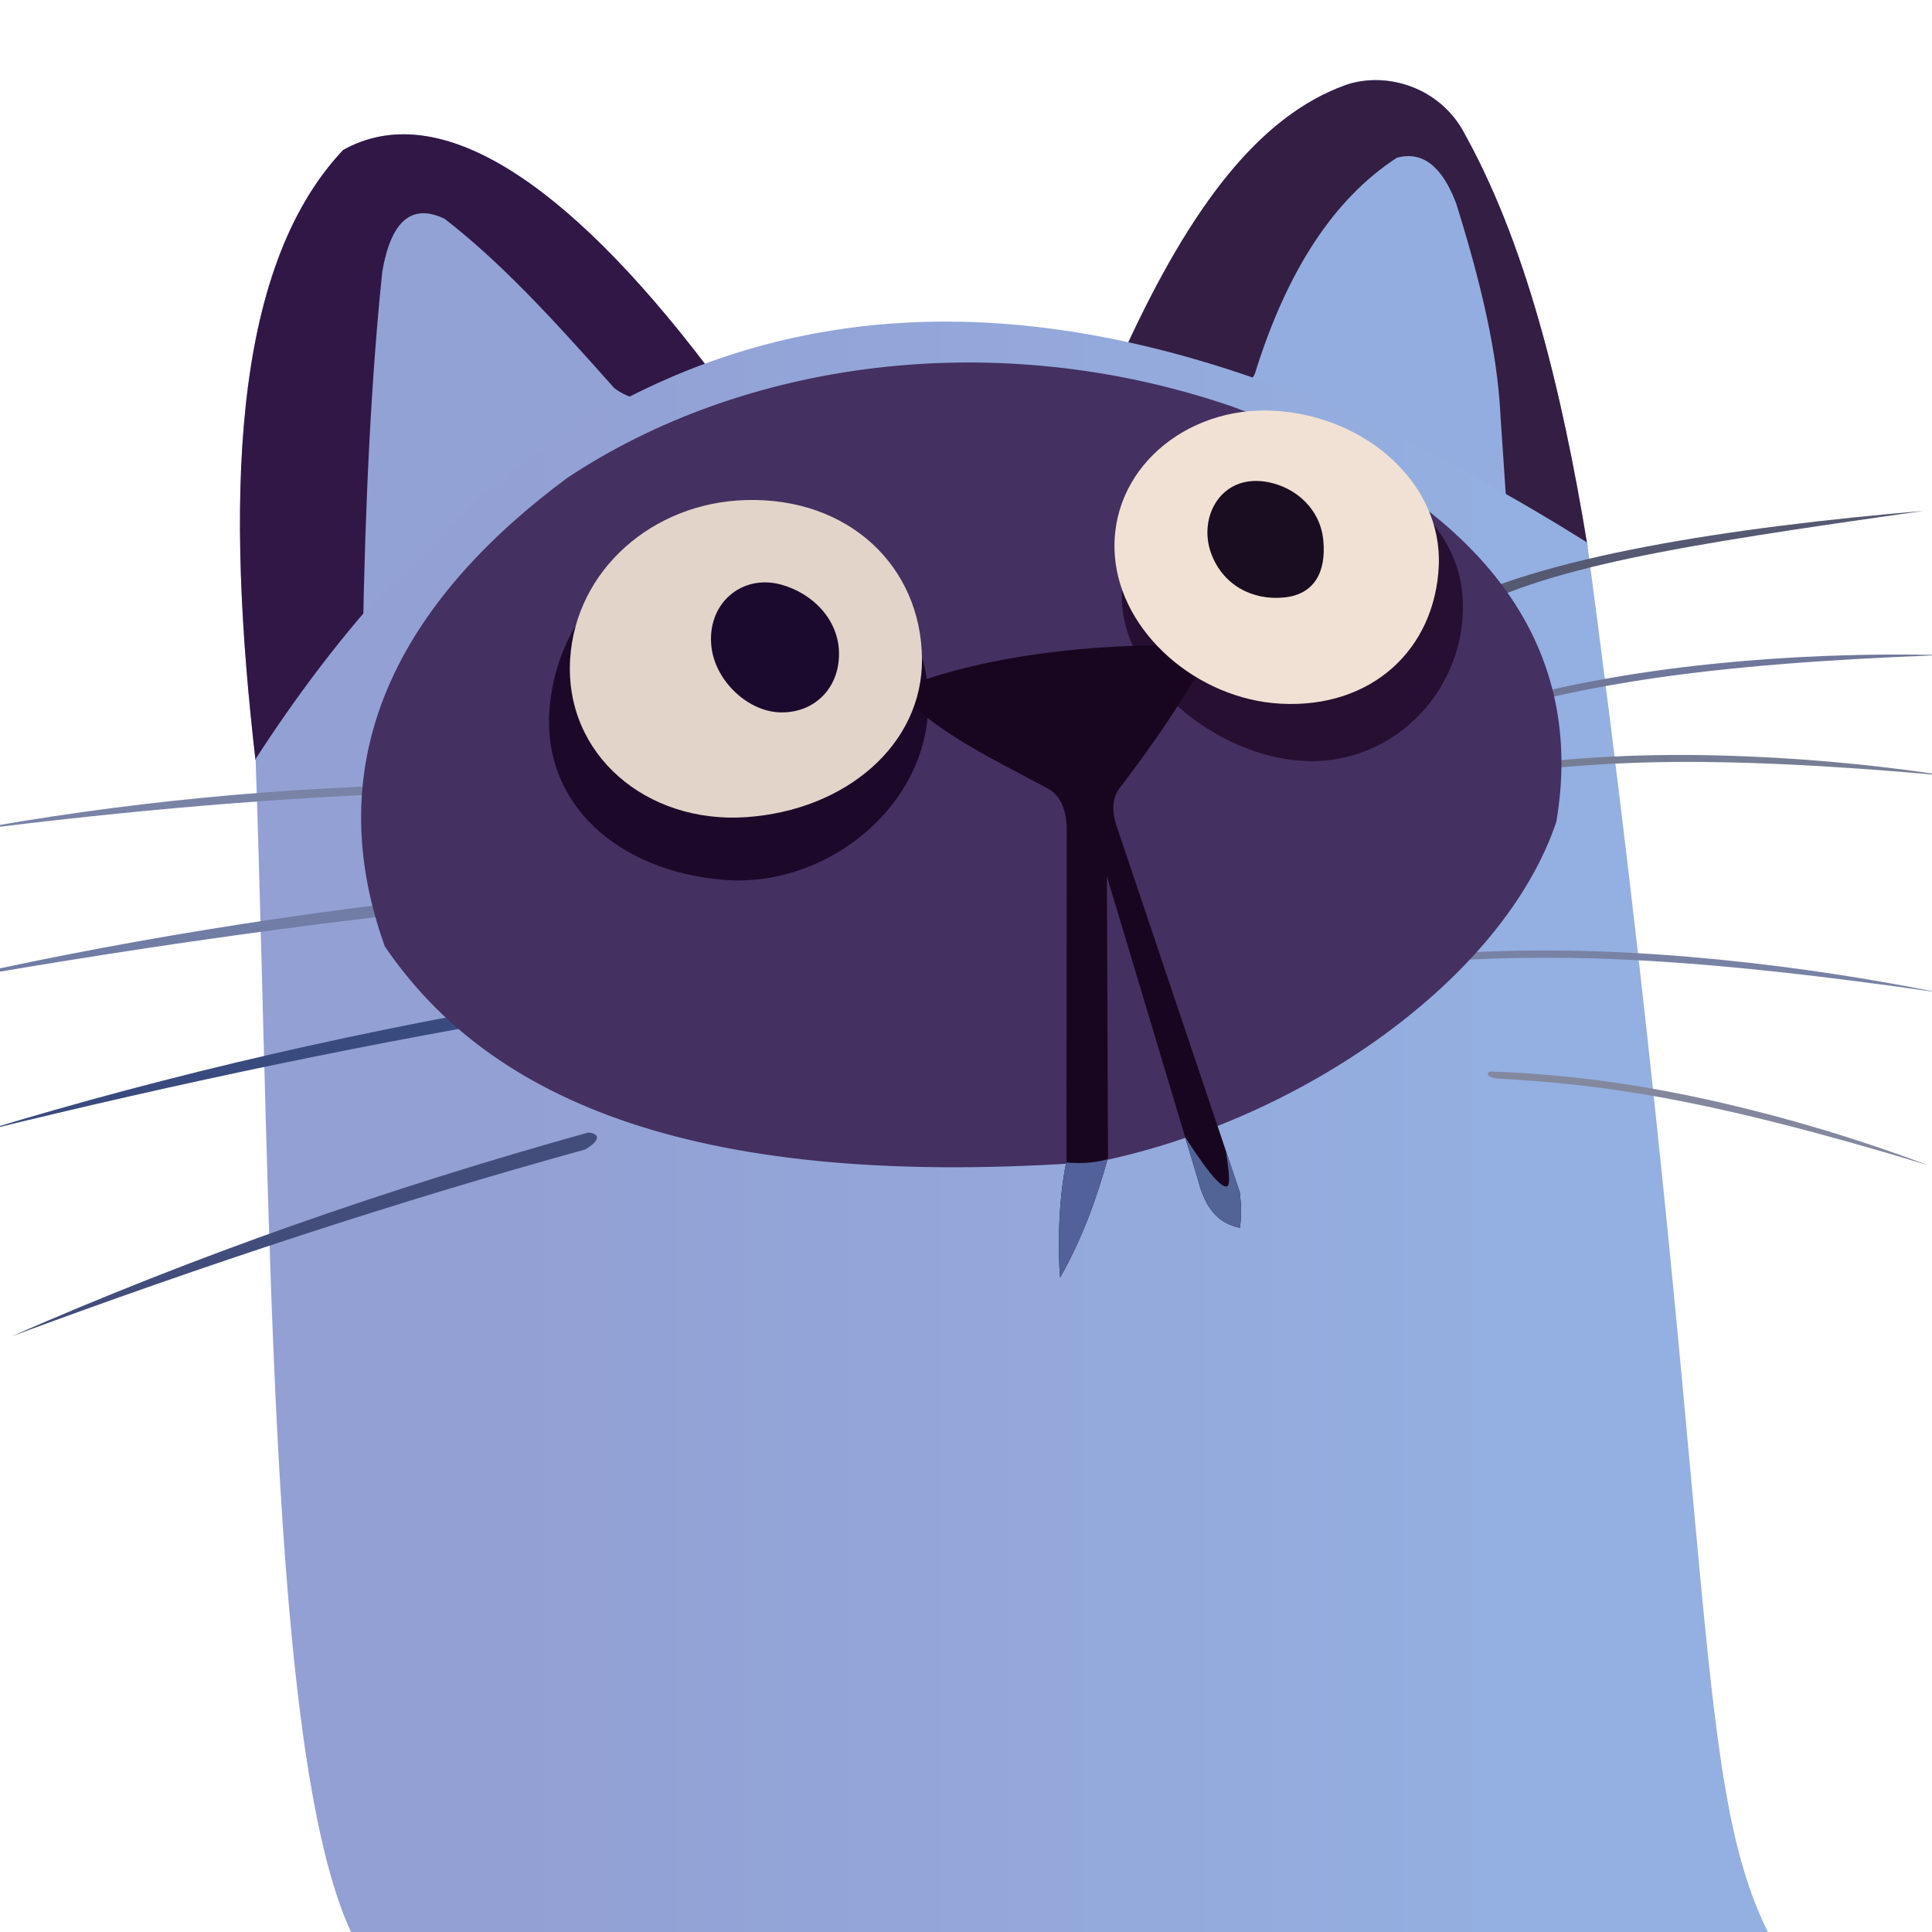
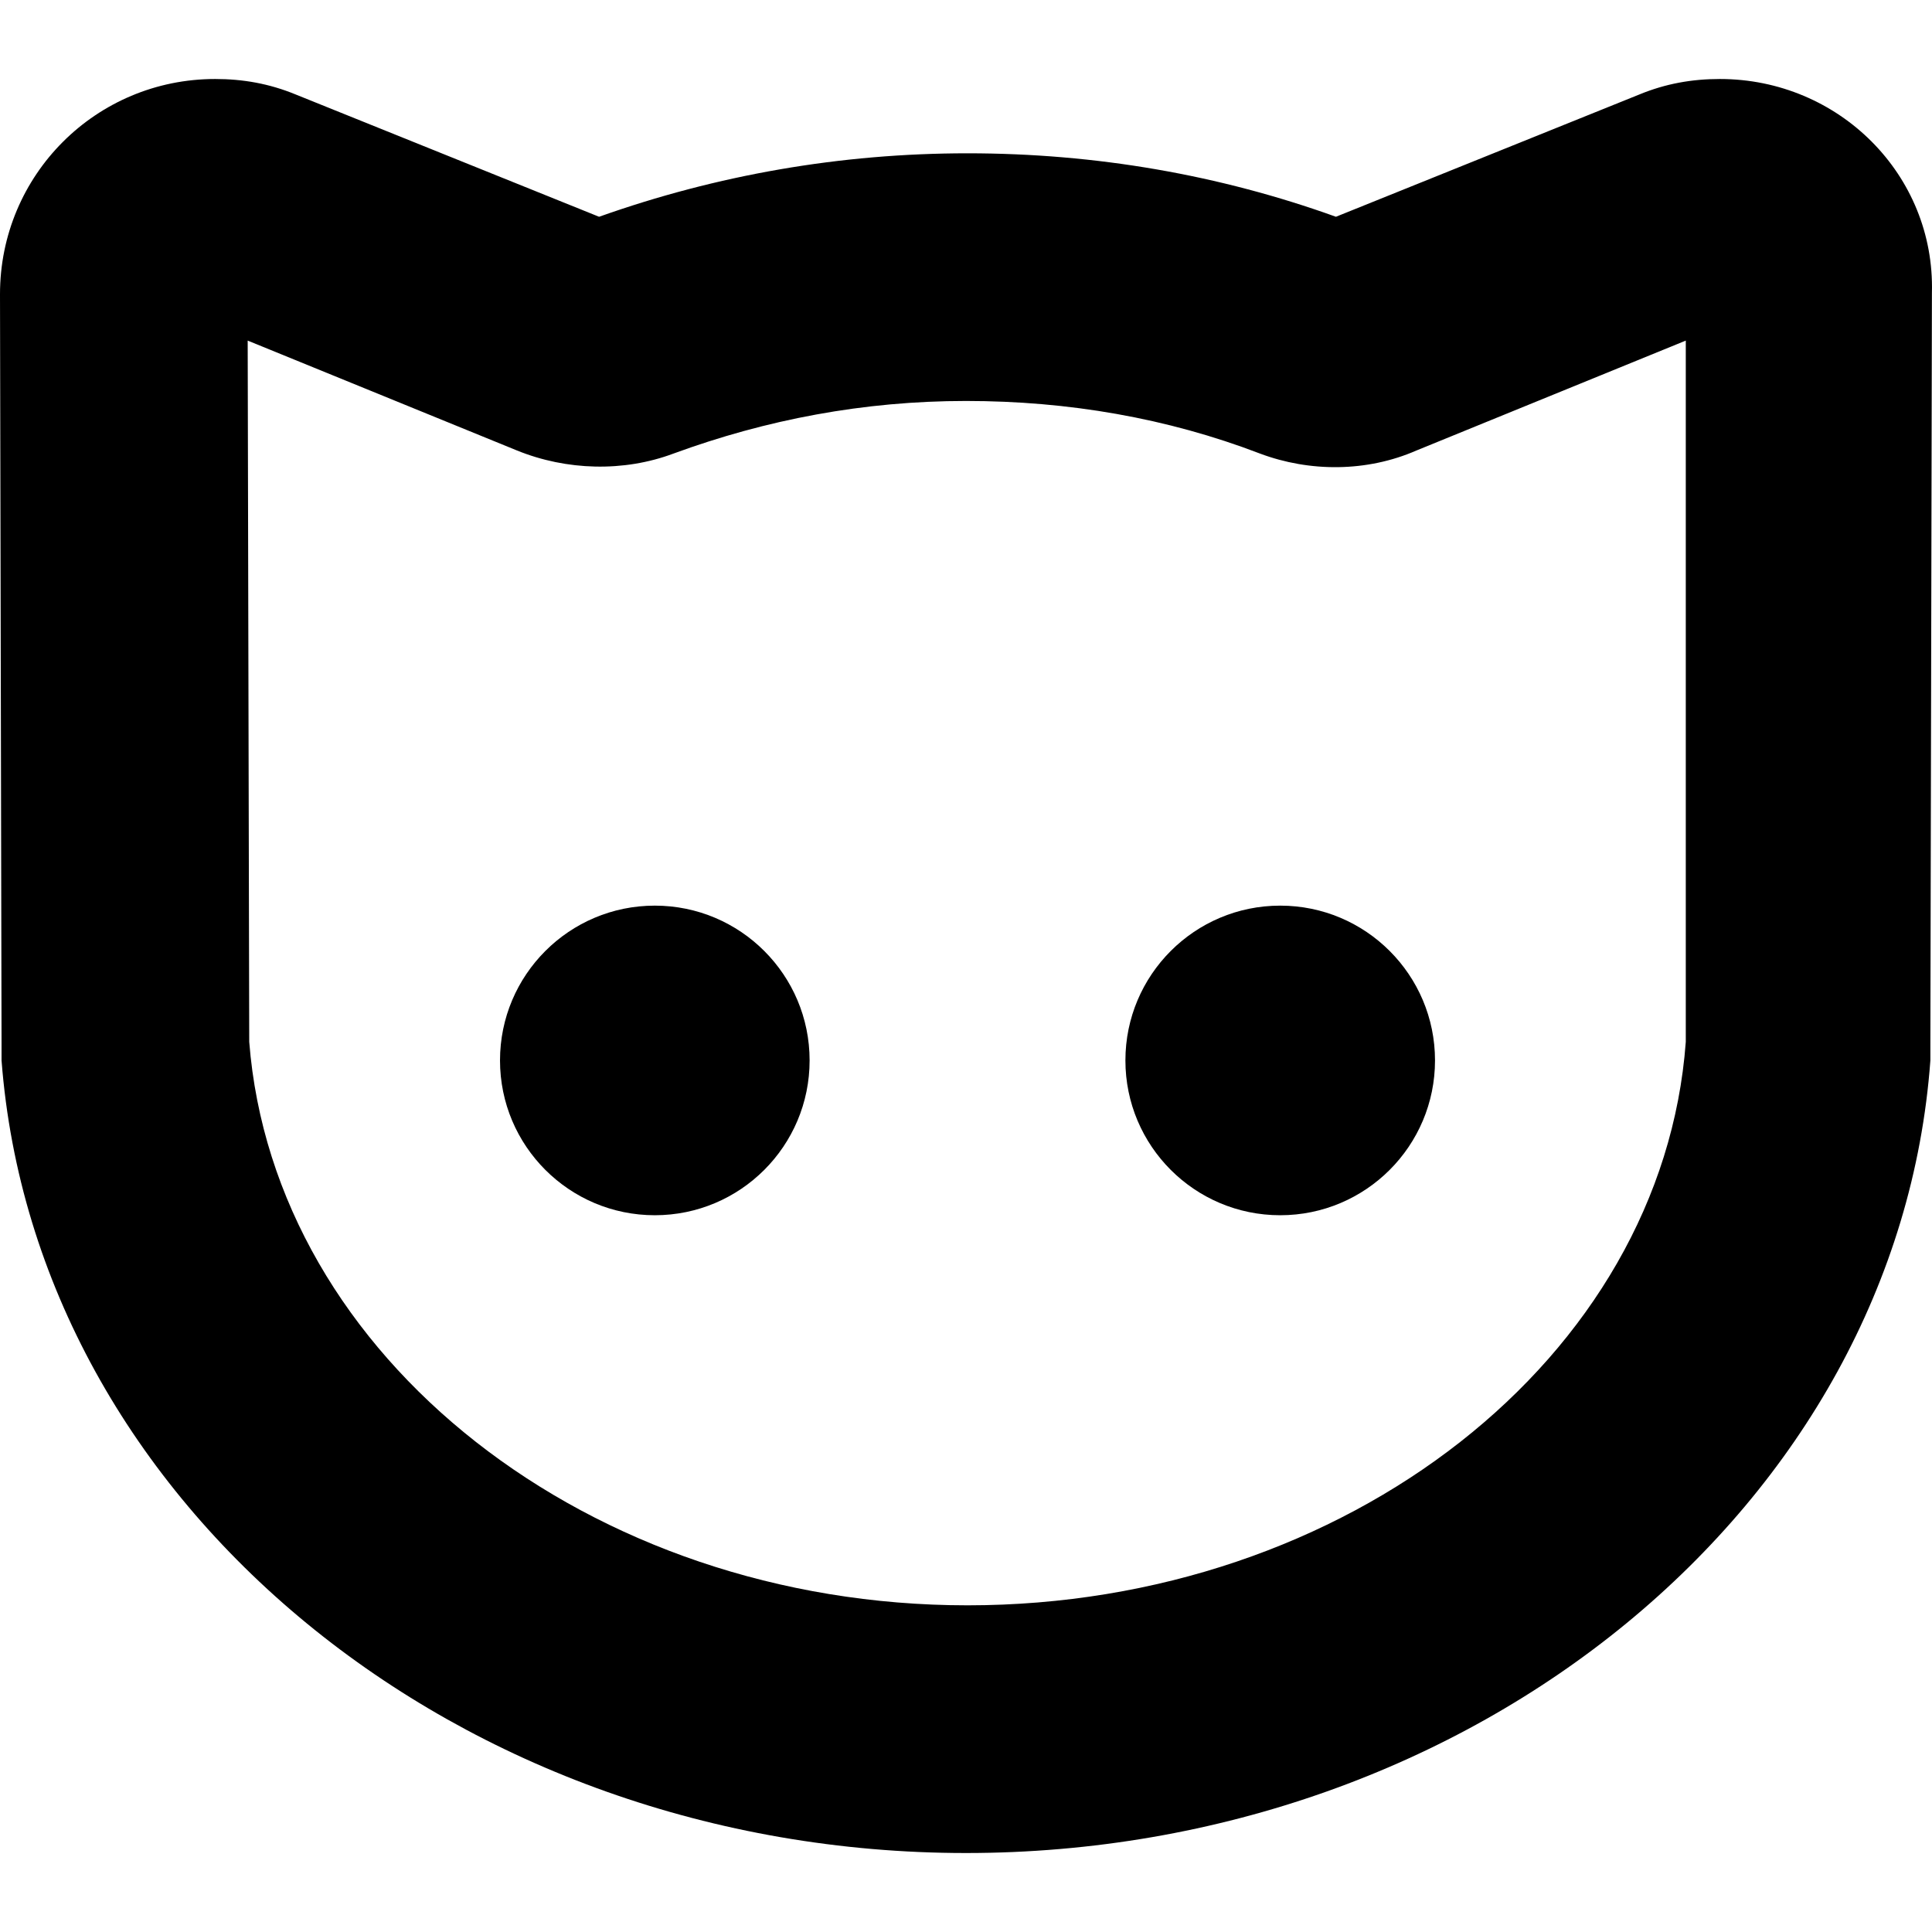
- <svg xmlns="http://www.w3.org/2000/svg" width="100%" height="100%" viewBox="0 0 240 240" version="1.1" xml:space="preserve" style="fill-rule:evenodd;clip-rule:evenodd;stroke-linejoin:round;stroke-miterlimit:2;">
-   <g id="cat">
-     <g id="ears">
-       <path id="right-ear" d="M181.604,16.013C178.335,10.512 171.731,8.87 166.983,10.628C156.528,14.48 148,25.38 139.64,43.652L197.221,67.907C193.966,48.107 189.464,29.907 181.604,16.013Z" style="fill:rgb(148,173,224);" />
-       <g>
-         <clipPath id="_clip1">
-           <path d="M181.604,16.013C178.335,10.512 171.731,8.87 166.983,10.628C156.528,14.48 148,25.38 139.64,43.652L197.221,67.907C193.966,48.107 189.464,29.907 181.604,16.013Z" />
-         </clipPath>
-         <g clip-path="url(#_clip1)">
-           <path d="M198.639,70.426C213.244,53.741 188.504,0.802 166.466,7.428C153.477,11.11 145.281,26.592 139.875,42.879L153.035,47.152C153.94,47.518 155.422,47.74 155.907,46.356C159.82,33.784 165.62,24.726 173.529,19.594C176.774,18.71 179.188,20.755 180.897,25.285C184.932,38.172 186.109,45.796 186.404,51.799L187.418,66.775L198.639,70.426Z" style="fill:rgb(52,30,68);" />
-         </g>
-       </g>
-       <path id="left-ear" d="M87.689,45.356C70.202,22.402 54.407,12.065 42.626,18.631C28.491,33.612 28.121,63.094 31.739,94.408L60.218,66.813L81.398,49.998C84.915,50.591 87.463,48.42 87.689,45.356Z" style="fill:rgb(146,162,213);" />
-       <g>
-         <clipPath id="_clip2">
-           <path d="M87.689,45.356C70.202,22.402 54.407,12.065 42.626,18.631C28.491,33.612 28.121,63.094 31.739,94.408L60.218,66.813L81.398,49.998C84.915,50.591 87.463,48.42 87.689,45.356Z" />
-         </clipPath>
-         <g clip-path="url(#_clip2)">
-           <path d="M83.565,25.15L41.247,12.107C25.504,40.349 17.709,66.781 29.219,98.093L45.064,79.969C45.352,62.36 46.126,46.791 47.492,33.707C48.571,27.531 51.089,25.182 55.243,27.187C62.042,32.463 68.14,39.013 76.311,48.216C78.034,49.534 80.849,50.232 83.202,50.018C87.395,49.283 87.523,47.177 87.615,45.512L83.565,25.15Z" style="fill:rgb(49,23,70);" />
-         </g>
-       </g>
-     </g>
-     <g id="head" transform="matrix(1,0,0,1,16.1664,-10.2357)">
-       <path d="M180.988,77.621C109.814,32.995 55.113,43.405 15.586,104.514C17.625,163.949 17.128,235.745 29.255,253.482L203.63,250.592C193.71,231.103 197.493,201.711 180.988,77.621Z" style="fill:url(#_Linear3);" />
-     </g>
-     <g id="bear">
-       <g id="right">
-         <g transform="matrix(0.854502,0.406043,-0.42919,0.903214,60.8344,-7.87123)">
-           <path d="M239.866,61.155C229.897,61.951 220.522,63.35 211.846,65.158C201.569,67.299 192.174,70.077 182.562,74.008C182.233,74.454 182.628,74.756 183.654,74.473C196.178,69.637 209.118,65.513 239.866,61.155Z" style="fill:rgb(131,136,158);" />
-         </g>
-         <g transform="matrix(1.0676,0.295323,-0.266611,0.963804,0.950341,-6.50808)">
-           <path d="M239.866,61.155C229.897,61.951 220.522,63.35 211.846,65.158C201.569,67.299 192.174,70.077 182.562,74.008C182.233,74.454 182.628,74.756 183.654,74.473C196.178,69.637 209.118,65.513 239.866,61.155Z" style="fill:rgb(120,130,165);" />
-         </g>
-         <g transform="matrix(0.973428,0.228992,-0.228992,0.973428,22.3964,-18.0889)">
-           <path d="M239.866,61.155C229.897,61.951 220.522,63.35 211.846,65.158C201.569,67.299 192.174,70.077 182.562,74.008C182.233,74.454 182.628,74.756 183.654,74.473C196.178,69.637 209.118,65.513 239.866,61.155Z" style="fill:rgb(118,126,149);" />
-         </g>
-         <g transform="matrix(0.994633,0.10347,-0.10347,0.994633,8.89736,-4.26857)">
-           <path d="M239.866,61.155C229.897,61.951 220.522,63.35 211.846,65.158C201.569,67.299 192.174,70.077 182.562,74.008C182.233,74.454 182.628,74.756 183.654,74.473C196.178,69.637 209.118,65.513 239.866,61.155Z" style="fill:rgb(111,119,155);" />
-         </g>
-         <g transform="matrix(1,0,0,1,-0.48807,0.573077)">
-           <path d="M239.457,62.888C215.462,64.931 191.528,68.59 179.561,75.217C179.251,76.099 180.498,76.525 181.197,76.188C192.074,69.872 208.709,67.245 239.457,62.888Z" style="fill:rgb(85,89,114);" />
-         </g>
-       </g>
-       <g id="left">
-         <g transform="matrix(1,0,0,1,1.52948,0.100592)">
-           <path d="M71.467,140.608C46.512,147.57 22.742,155.882 -0.118,165.916C24.017,156.97 47.805,149.145 71.17,142.689C73.709,141.174 72.332,140.557 71.467,140.608Z" style="fill:rgb(66,77,123);" />
-         </g>
-         <g transform="matrix(0.99637,0.0851325,-0.0776816,0.909167,10.8729,-10.3261)">
-           <path d="M71.467,140.608C46.512,147.57 22.742,155.882 -0.118,165.916C24.017,156.97 47.805,149.145 71.17,142.689C73.709,141.174 72.332,140.557 71.467,140.608Z" style="fill:rgb(57,74,126);" />
-         </g>
-         <g transform="matrix(0.93641,0.118373,-0.0991583,0.78441,8.00261,-7.94858)">
-           <path d="M71.467,140.608C46.512,147.57 22.742,155.882 -0.118,165.916C24.017,156.97 47.805,149.145 71.17,142.689C73.709,141.174 72.332,140.557 71.467,140.608Z" style="fill:rgb(113,125,165);" />
-         </g>
-         <g transform="matrix(0.824699,0.0838524,-0.0475662,0.46782,3.55362,25.6472)">
-           <path d="M71.467,140.608C46.406,145.736 22.647,154.228 -0.118,165.916C23.89,156.062 47.657,148.083 71.17,142.689C73.709,141.174 72.332,140.557 71.467,140.608Z" style="fill:rgb(121,131,166);" />
-         </g>
-       </g>
-     </g>
-     <g id="face" transform="matrix(1,0,0,1,16.1664,-10.2357)">
-       <g id="face1" transform="matrix(1,0,0,1,-16.1664,10.2357)">
-         <path d="M153.056,50.498C123.546,40.378 92.261,44.857 70.431,59.394C51.33,73.552 38.869,92.733 47.81,117.577C60.823,136.685 86.431,148.031 136.509,144.294C161.69,139.12 186.77,121.608 193.332,102.089C196.785,81.822 186.602,62.909 153.056,50.498Z" style="fill:rgb(68,48,97);" />
-       </g>
-       <g id="left1" transform="matrix(1.6214,0,0,2.04009,-63.6404,-101.091)">
-         <path d="M85.581,87.211C93.261,87.211 99.813,90.72 100.374,96.579C101.019,103.315 92.843,108.664 84.763,108.146C76.594,107.623 70.71,103.483 71.398,97.583C72.079,91.737 77.901,87.211 85.581,87.211Z" style="fill:rgb(28,9,42);" />
-       </g>
-       <g id="right1" transform="matrix(1,0,0,1.4948,-17.6275,-15.746)">
-         <path d="M160.42,55.187C171.314,55.187 182.343,59.965 183.132,66.866C183.987,74.344 174.941,81.021 163.397,80.616C152.51,80.234 140.812,73.848 140.812,66.902C140.812,59.957 149.527,55.187 160.42,55.187Z" style="fill:rgb(38,15,49);" />
-       </g>
-       <g id="nose" transform="matrix(1,0,0,1,-16.1664,10.2357)">
-         <path d="M145.483,80.164C132.669,80.105 120.256,82.077 111.877,85.559C112.209,85.912 112.328,86.66 112.694,87.006C117.49,91.536 122.995,94.104 130.178,97.963C131.723,98.811 132.362,100.45 132.515,102.51L132.481,144.266C131.377,149.352 131.43,156.068 131.695,158.701C134.542,153.667 136.266,148.719 137.643,143.797L137.498,108.831L148.822,146.589C149.898,150.78 151.841,152.055 154.022,152.527C154.251,151.029 154.176,149.555 154.01,148.088L138.757,102.76C138.044,100.735 138.101,98.93 139.406,97.481C143.593,91.961 147.03,86.877 149.482,82.365L145.483,80.164Z" style="fill:rgb(24,6,32);" />
-         <g>
-           <clipPath id="_clip4">
-             <path d="M145.483,80.164C132.669,80.105 120.256,82.077 111.877,85.559C112.209,85.912 112.328,86.66 112.694,87.006C117.49,91.536 122.995,94.104 130.178,97.963C131.723,98.811 132.362,100.45 132.515,102.51L132.481,144.266C131.377,149.352 131.43,156.068 131.695,158.701C134.542,153.667 136.266,148.719 137.643,143.797L137.498,108.831L148.822,146.589C149.898,150.78 151.841,152.055 154.022,152.527C154.251,151.029 154.176,149.555 154.01,148.088L138.757,102.76C138.044,100.735 138.101,98.93 139.406,97.481C143.593,91.961 147.03,86.877 149.482,82.365L145.483,80.164Z" />
-           </clipPath>
-           <g clip-path="url(#_clip4)">
-             <g transform="matrix(3.07859,0,0,0.970462,-266.457,3.52496)">
-               <path d="M131.944,143.948C130.864,145.561 129.77,145.476 128.676,144.728L128.613,159.536L130.168,161.7L131.944,143.948Z" style="fill:rgb(82,97,154);" />
-             </g>
-             <g transform="matrix(1,0,0,1,-0.35891,-2.43485)">
-               <path d="M152.517,143.298C152.094,143.487 153.664,149.667 152.743,149.824C151.524,150.03 148.11,144.416 147.431,143.479L144.146,158.731L158.337,158.731L152.517,143.298Z" style="fill:rgb(82,100,150);" />
-             </g>
-           </g>
-         </g>
-       </g>
-       <g id="left-eye" transform="matrix(1.31136,0,0,1.56106,-51.1509,-51.2497)">
-         <path d="M97.354,79.179C107.112,78.958 113.929,84.474 114.017,91.796C114.099,98.626 106.822,103.869 97.354,104.413C87.91,104.956 80.108,99.423 80.69,91.796C81.224,84.787 88.455,79.38 97.354,79.179Z" style="fill:rgb(226,212,201);" />
-         <g>
-           <clipPath id="_clip5">
-             <path d="M97.354,79.179C107.112,78.958 113.929,84.474 114.017,91.796C114.099,98.626 106.822,103.869 97.354,104.413C87.91,104.956 80.108,99.423 80.69,91.796C81.224,84.787 88.455,79.38 97.354,79.179Z" />
-           </clipPath>
-           <g clip-path="url(#_clip5)">
-             <g transform="matrix(1.21215,0,0,0.942574,-22.8022,6.14773)">
-               <path d="M101.833,84.61C104.334,85.336 106.389,87.596 106.389,90.468C106.389,93.341 104.517,95.409 101.912,95.409C99.308,95.409 96.751,92.785 96.425,89.931C96.006,86.259 98.76,83.718 101.833,84.61Z" style="fill:rgb(27,10,46);" />
-             </g>
-           </g>
-         </g>
-       </g>
-       <g id="right-eye" transform="matrix(1.40178,0,0,1.36785,-82.1025,-29.9245)">
-         <path d="M159.967,66.664C168.173,67.147 174.869,73.367 174.539,80.754C174.201,88.333 168.593,93.713 160.531,93.267C153.098,92.855 146.354,86.797 145.835,79.853C145.257,72.121 152.055,66.198 159.967,66.664Z" style="fill:rgb(241,225,212);" />
-         <g>
-           <clipPath id="_clip6">
-             <path d="M159.967,66.664C168.173,67.147 174.869,73.367 174.539,80.754C174.201,88.333 168.593,93.713 160.531,93.267C153.098,92.855 146.354,86.797 145.835,79.853C145.257,72.121 152.055,66.198 159.967,66.664Z" />
-           </clipPath>
-           <g clip-path="url(#_clip6)">
-             <g transform="matrix(1.25066,0,0,1.06499,-41.3397,3.32284)">
-               <path d="M160.598,65.581C162.534,66.072 164.221,67.885 164.431,70.522C164.646,73.238 163.791,75.133 161.666,75.396C159.435,75.672 157.326,74.37 156.49,71.662C155.513,68.498 157.235,64.729 160.598,65.581Z" style="fill:rgb(26,13,33);" />
-             </g>
-           </g>
-         </g>
-       </g>
-     </g>
+ <svg xmlns="http://www.w3.org/2000/svg" fill="#000000" version="1.1" id="Capa_1" width="800px" height="800px" viewBox="0 0 124.805 124.805" xml:space="preserve">
+   <g>
+     <path d="M111.1,5.103c-1.8,0-3.5,0.3-5.199,1l-19.601,7.9c-7.5-2.7-15.5-4.1-23.8-4.1c-8.2,0-16.2,1.4-23.8,4.1l-19.6-7.9   c-1.7-0.7-3.4-1-5.2-1c-7.7,0-13.9,6.2-13.9,13.9l0.1,48.4c0,0.399,0,0.8,0,1.101c2.2,28.699,29.6,51.199,62.3,51.199   c32.8,0,60.2-22.5,62.3-51.199c0-0.4,0-0.701,0-1.101l0.1-48.5C125,11.302,118.8,5.103,111.1,5.103z M108.9,67.302   c-1.5,20.4-21.9,36.4-46.4,36.4c-24.4,0-44.8-16-46.4-36.4L16,22.002l17.4,7.1c3.2,1.3,6.9,1.4,10.1,0.2c6-2.2,12.3-3.4,18.9-3.4   s13,1.1,19,3.4c3.199,1.2,6.899,1.2,10.1-0.2l17.4-7.1V67.302z" />
+     <circle cx="42.3" cy="68.503" r="10" />
+     <circle cx="82.7" cy="68.503" r="10" />
  </g>
-   <defs>
-     <linearGradient id="_Linear3" x1="0" y1="0" x2="1" y2="0" gradientUnits="userSpaceOnUse" gradientTransform="matrix(123.142,-0.695889,0.695889,123.142,47.7007,203.768)">
-       <stop offset="0" style="stop-color:rgb(147,160,212);stop-opacity:1" />
-       <stop offset="1" style="stop-color:rgb(148,175,225);stop-opacity:1" />
-     </linearGradient>
-   </defs>
</svg>
